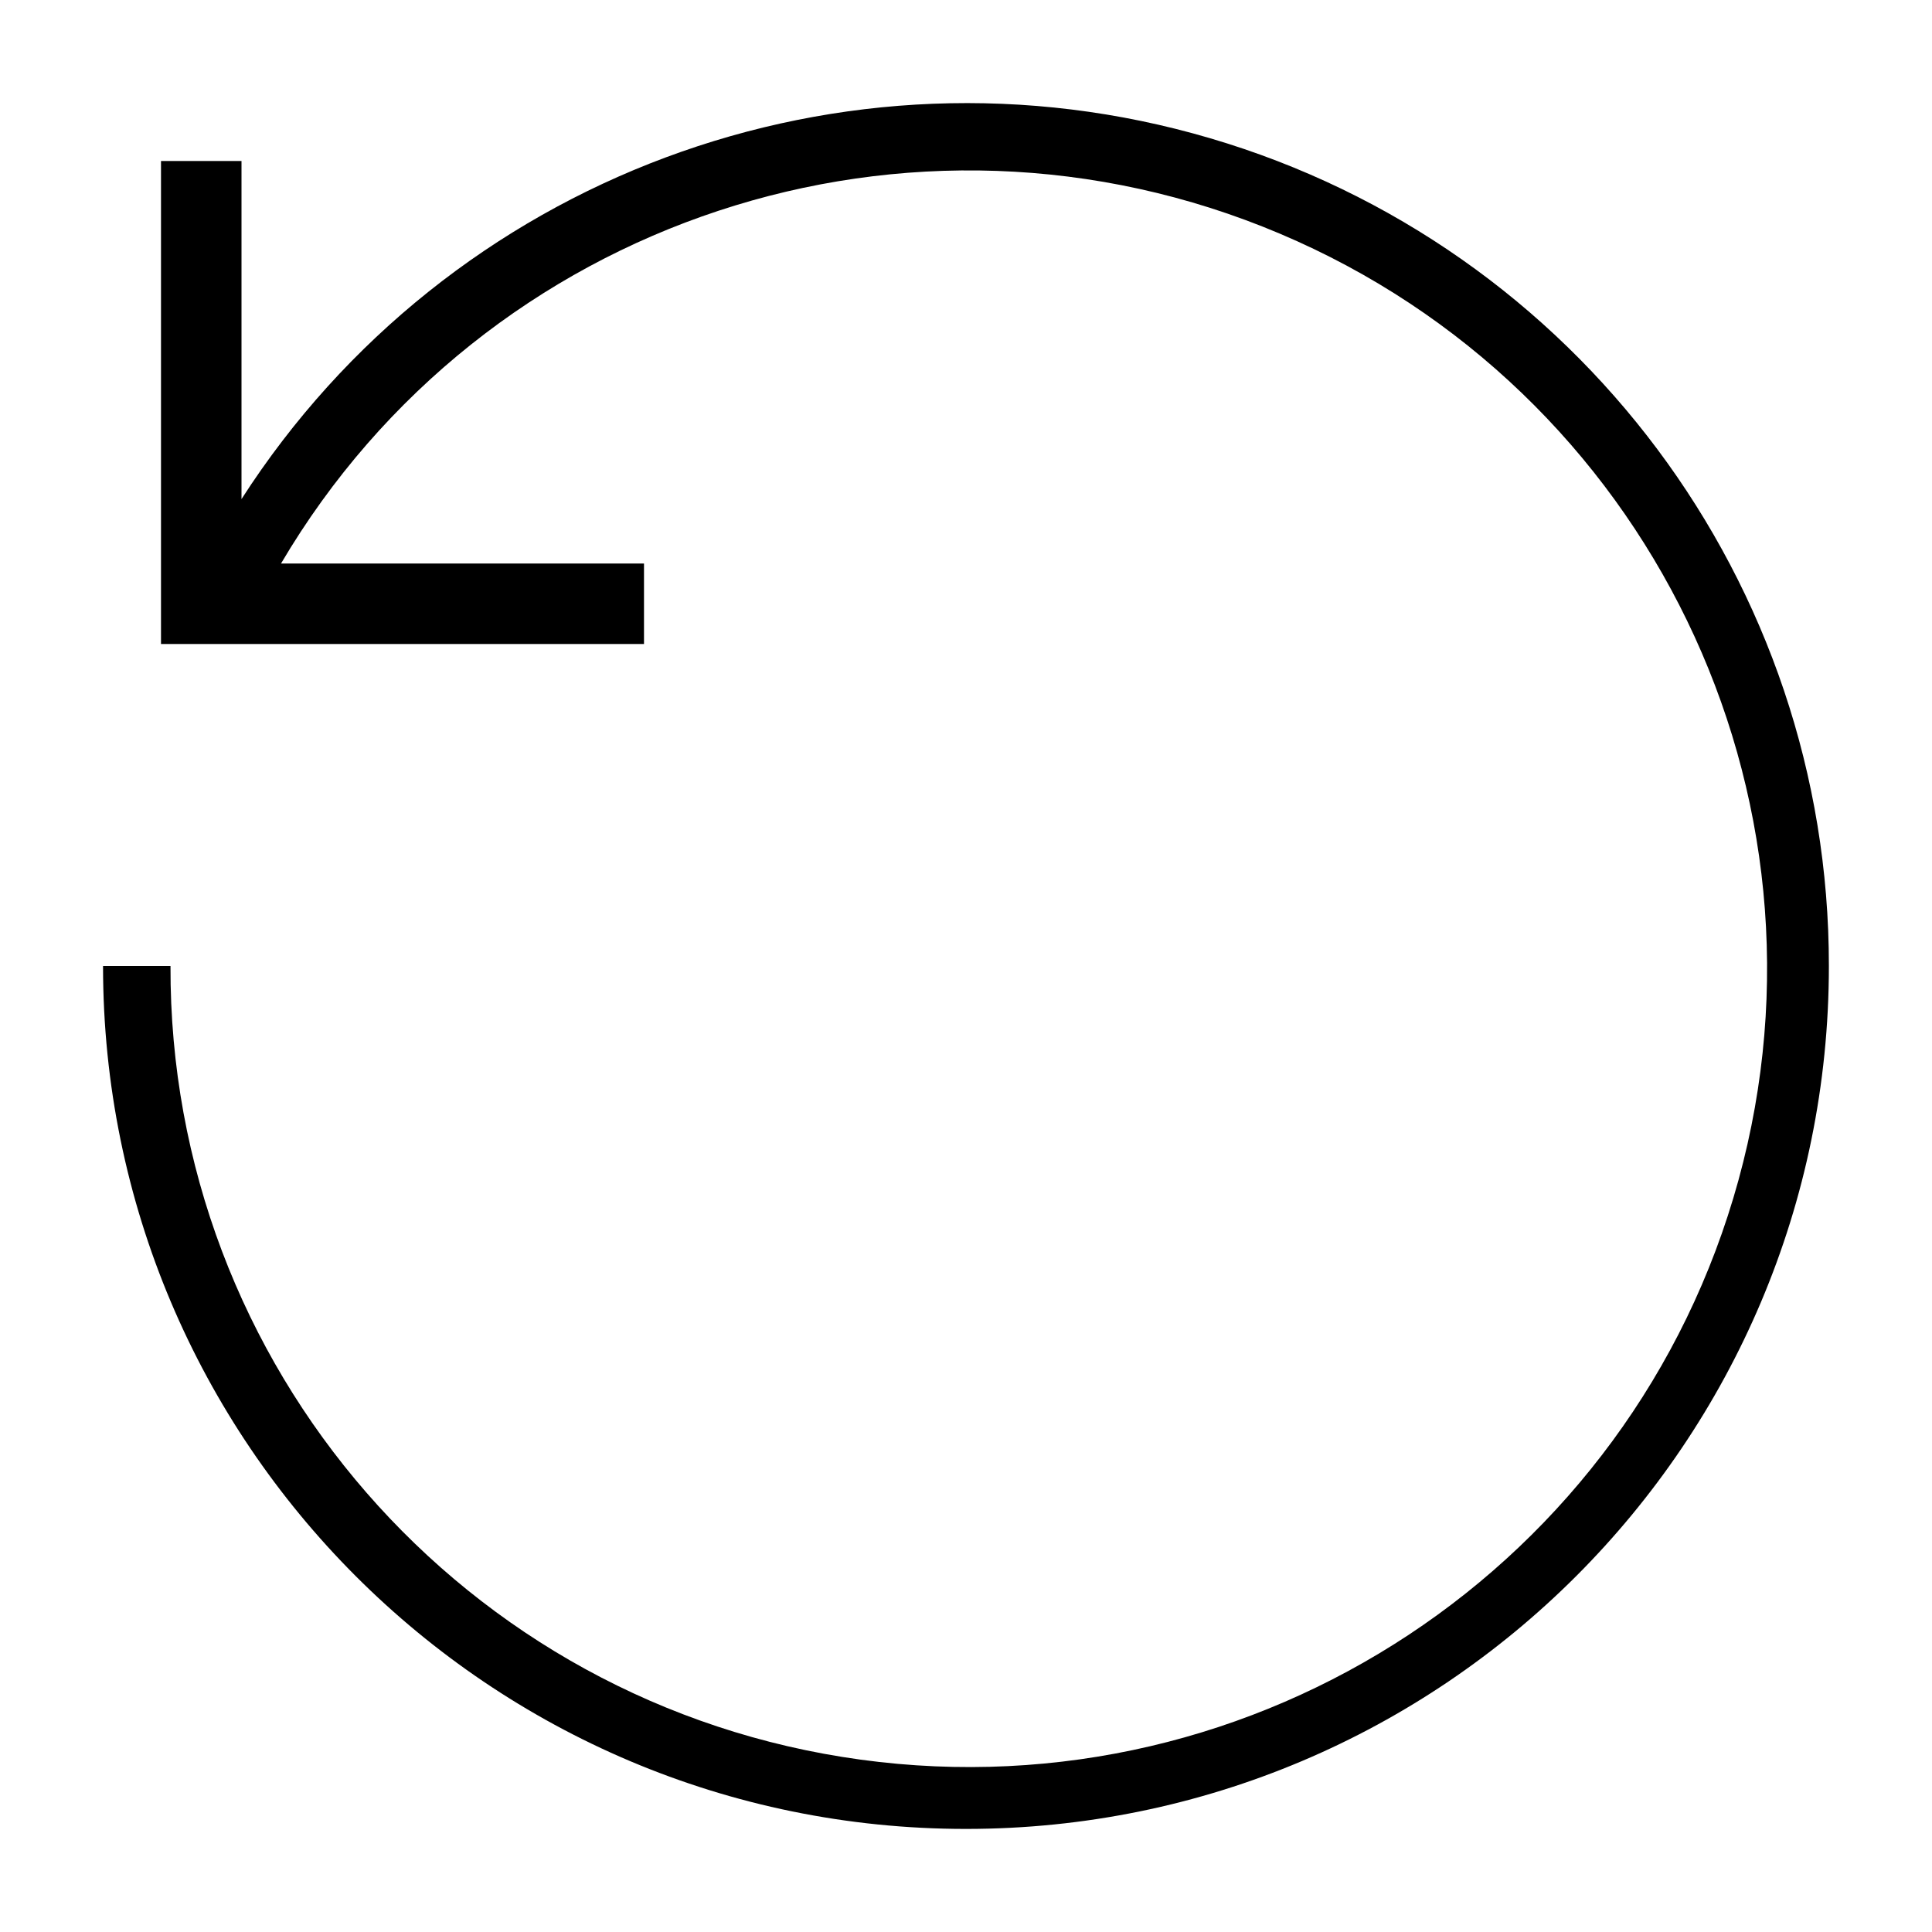
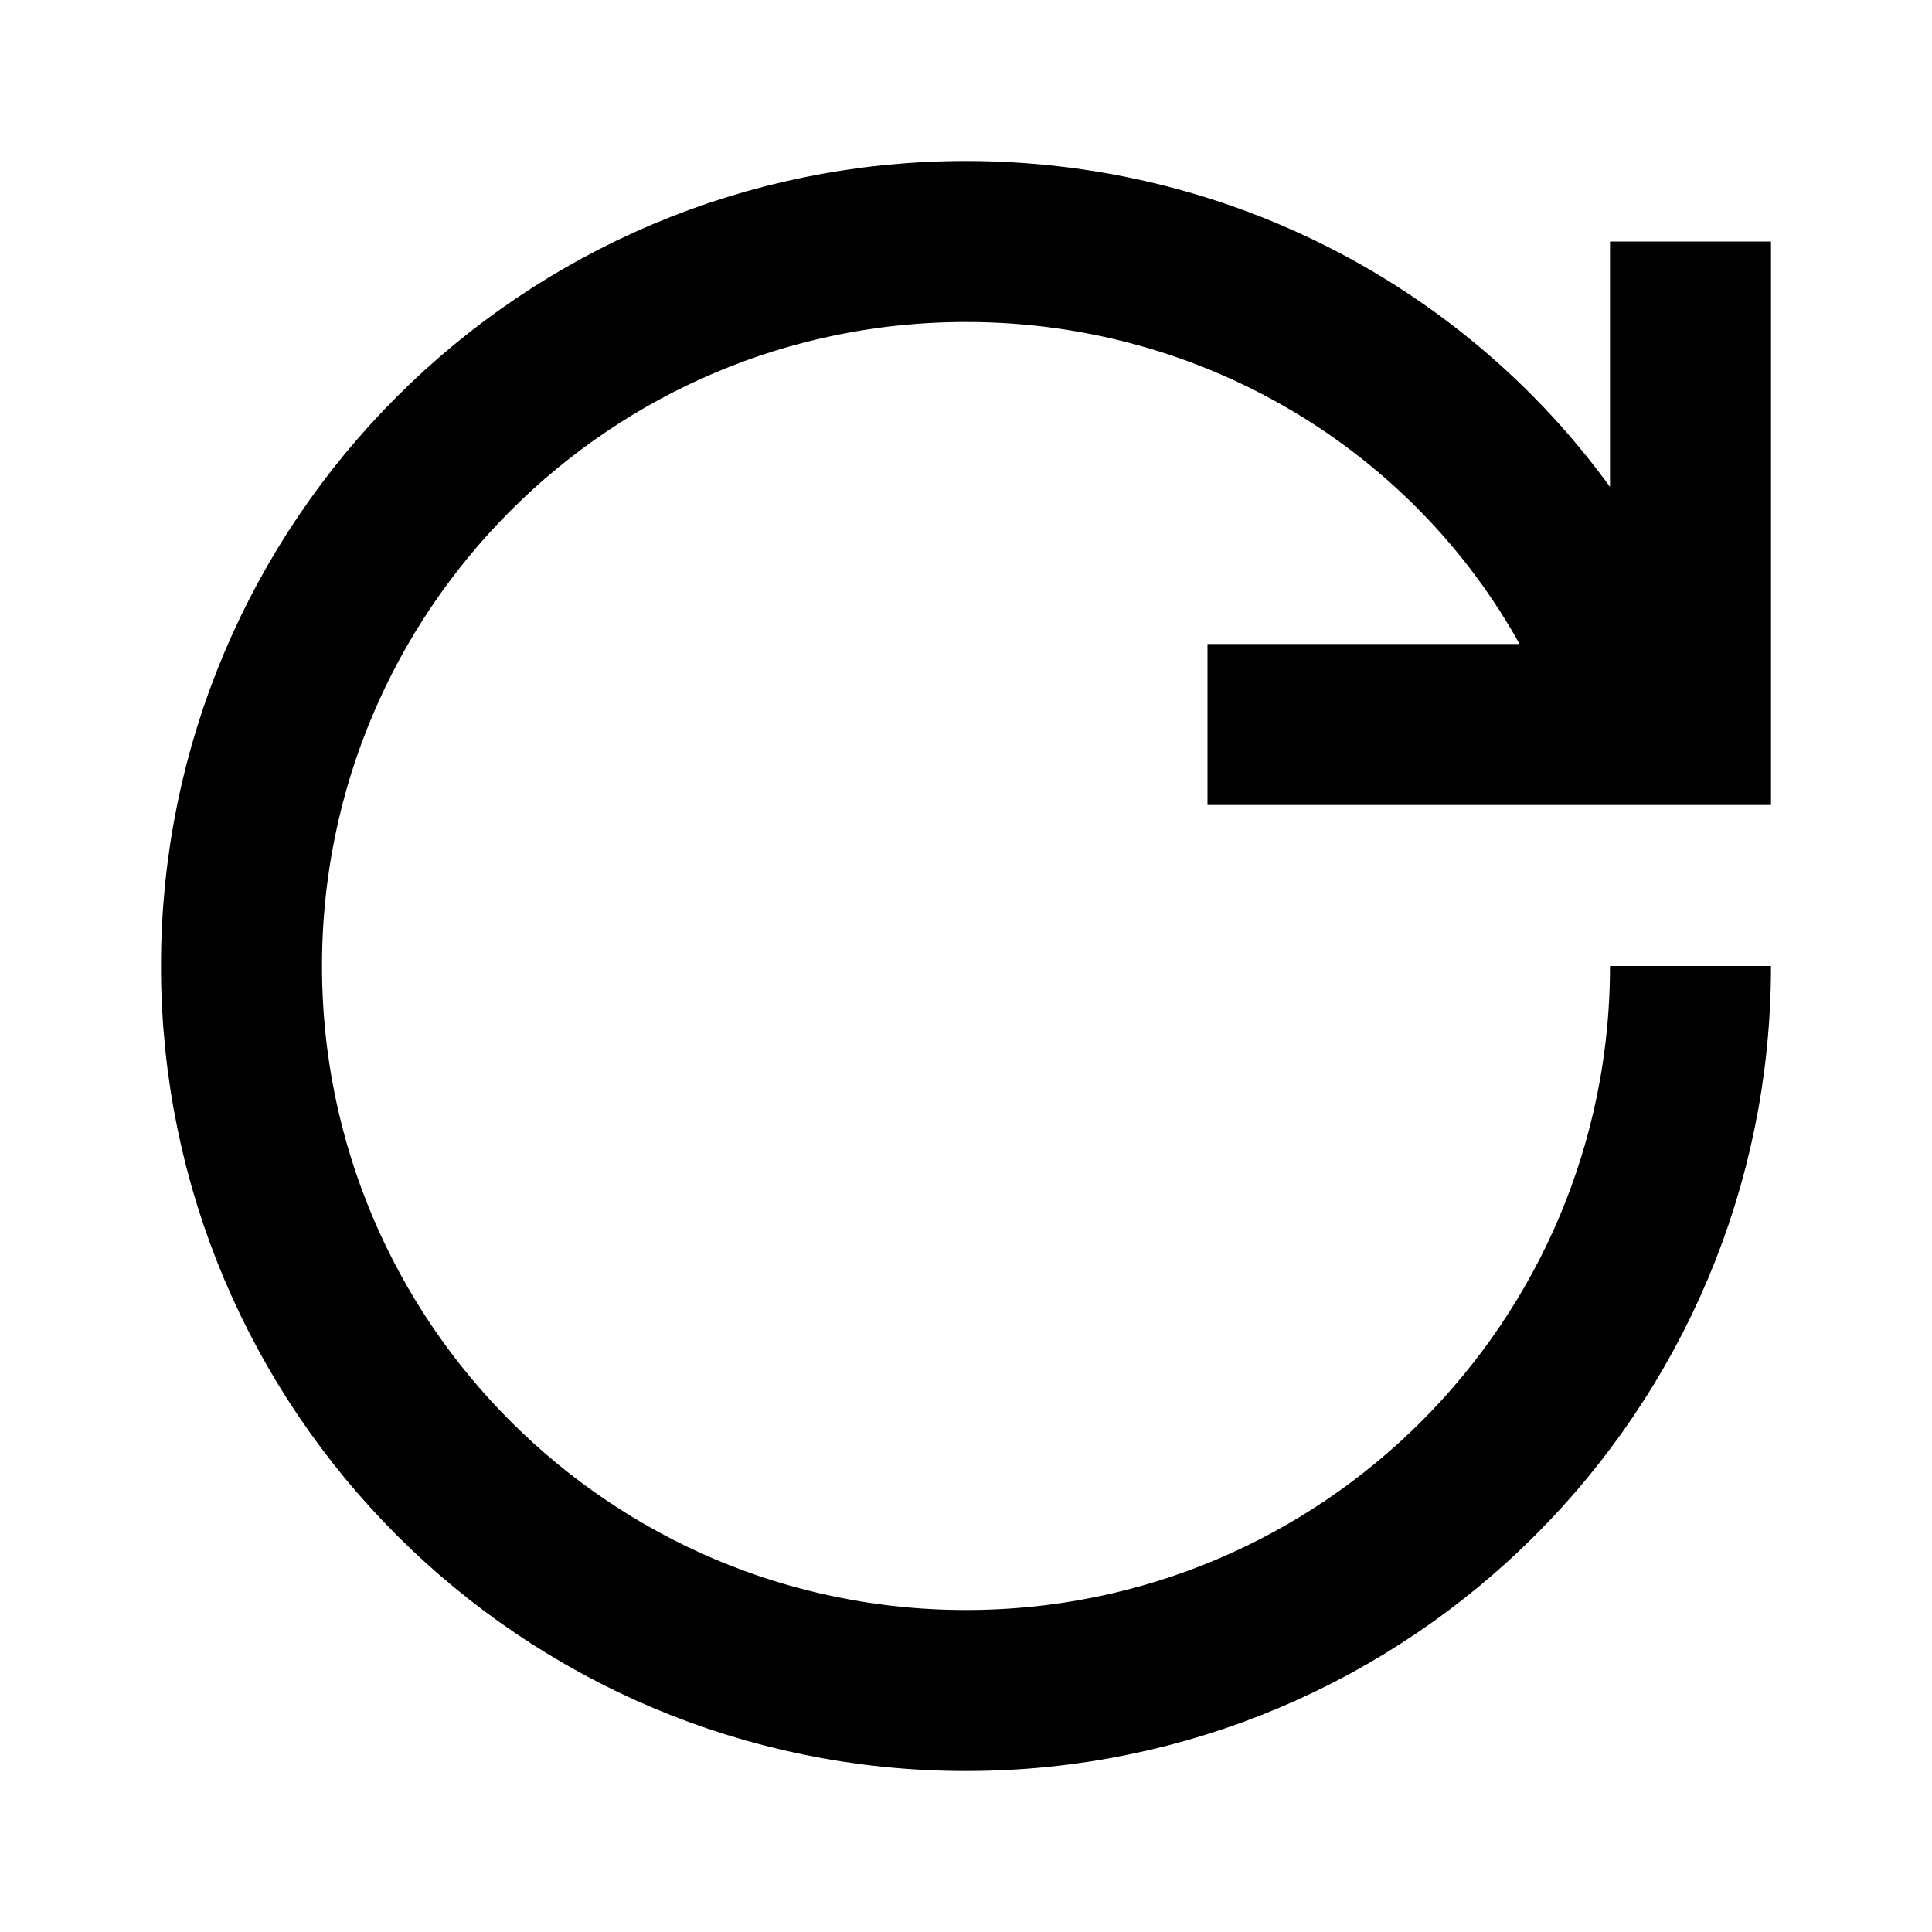
<svg xmlns="http://www.w3.org/2000/svg" width="16px" height="16px" viewBox="0 0 24 24">
-   <path d="M22.719 12A10.719 10.719 0 0 1 1.28 12h.838a9.916 9.916 0 1 0 1.373-5H8v1H2V2h1v4.2A10.71 10.71 0 0 1 22.719 12z" fill="currentColor" />
+   <path fill="none" stroke="currentColor" stroke-width="2" d="M20,8 C18.597,5.04 15.537,3 12,3 C7.029,3 3,7.029 3,12 C3,16.971 7.029,21 12,21 L12,21 C16.971,21 21,16.971 21,12 M21,3 L21,9 L15,9" />
</svg>
